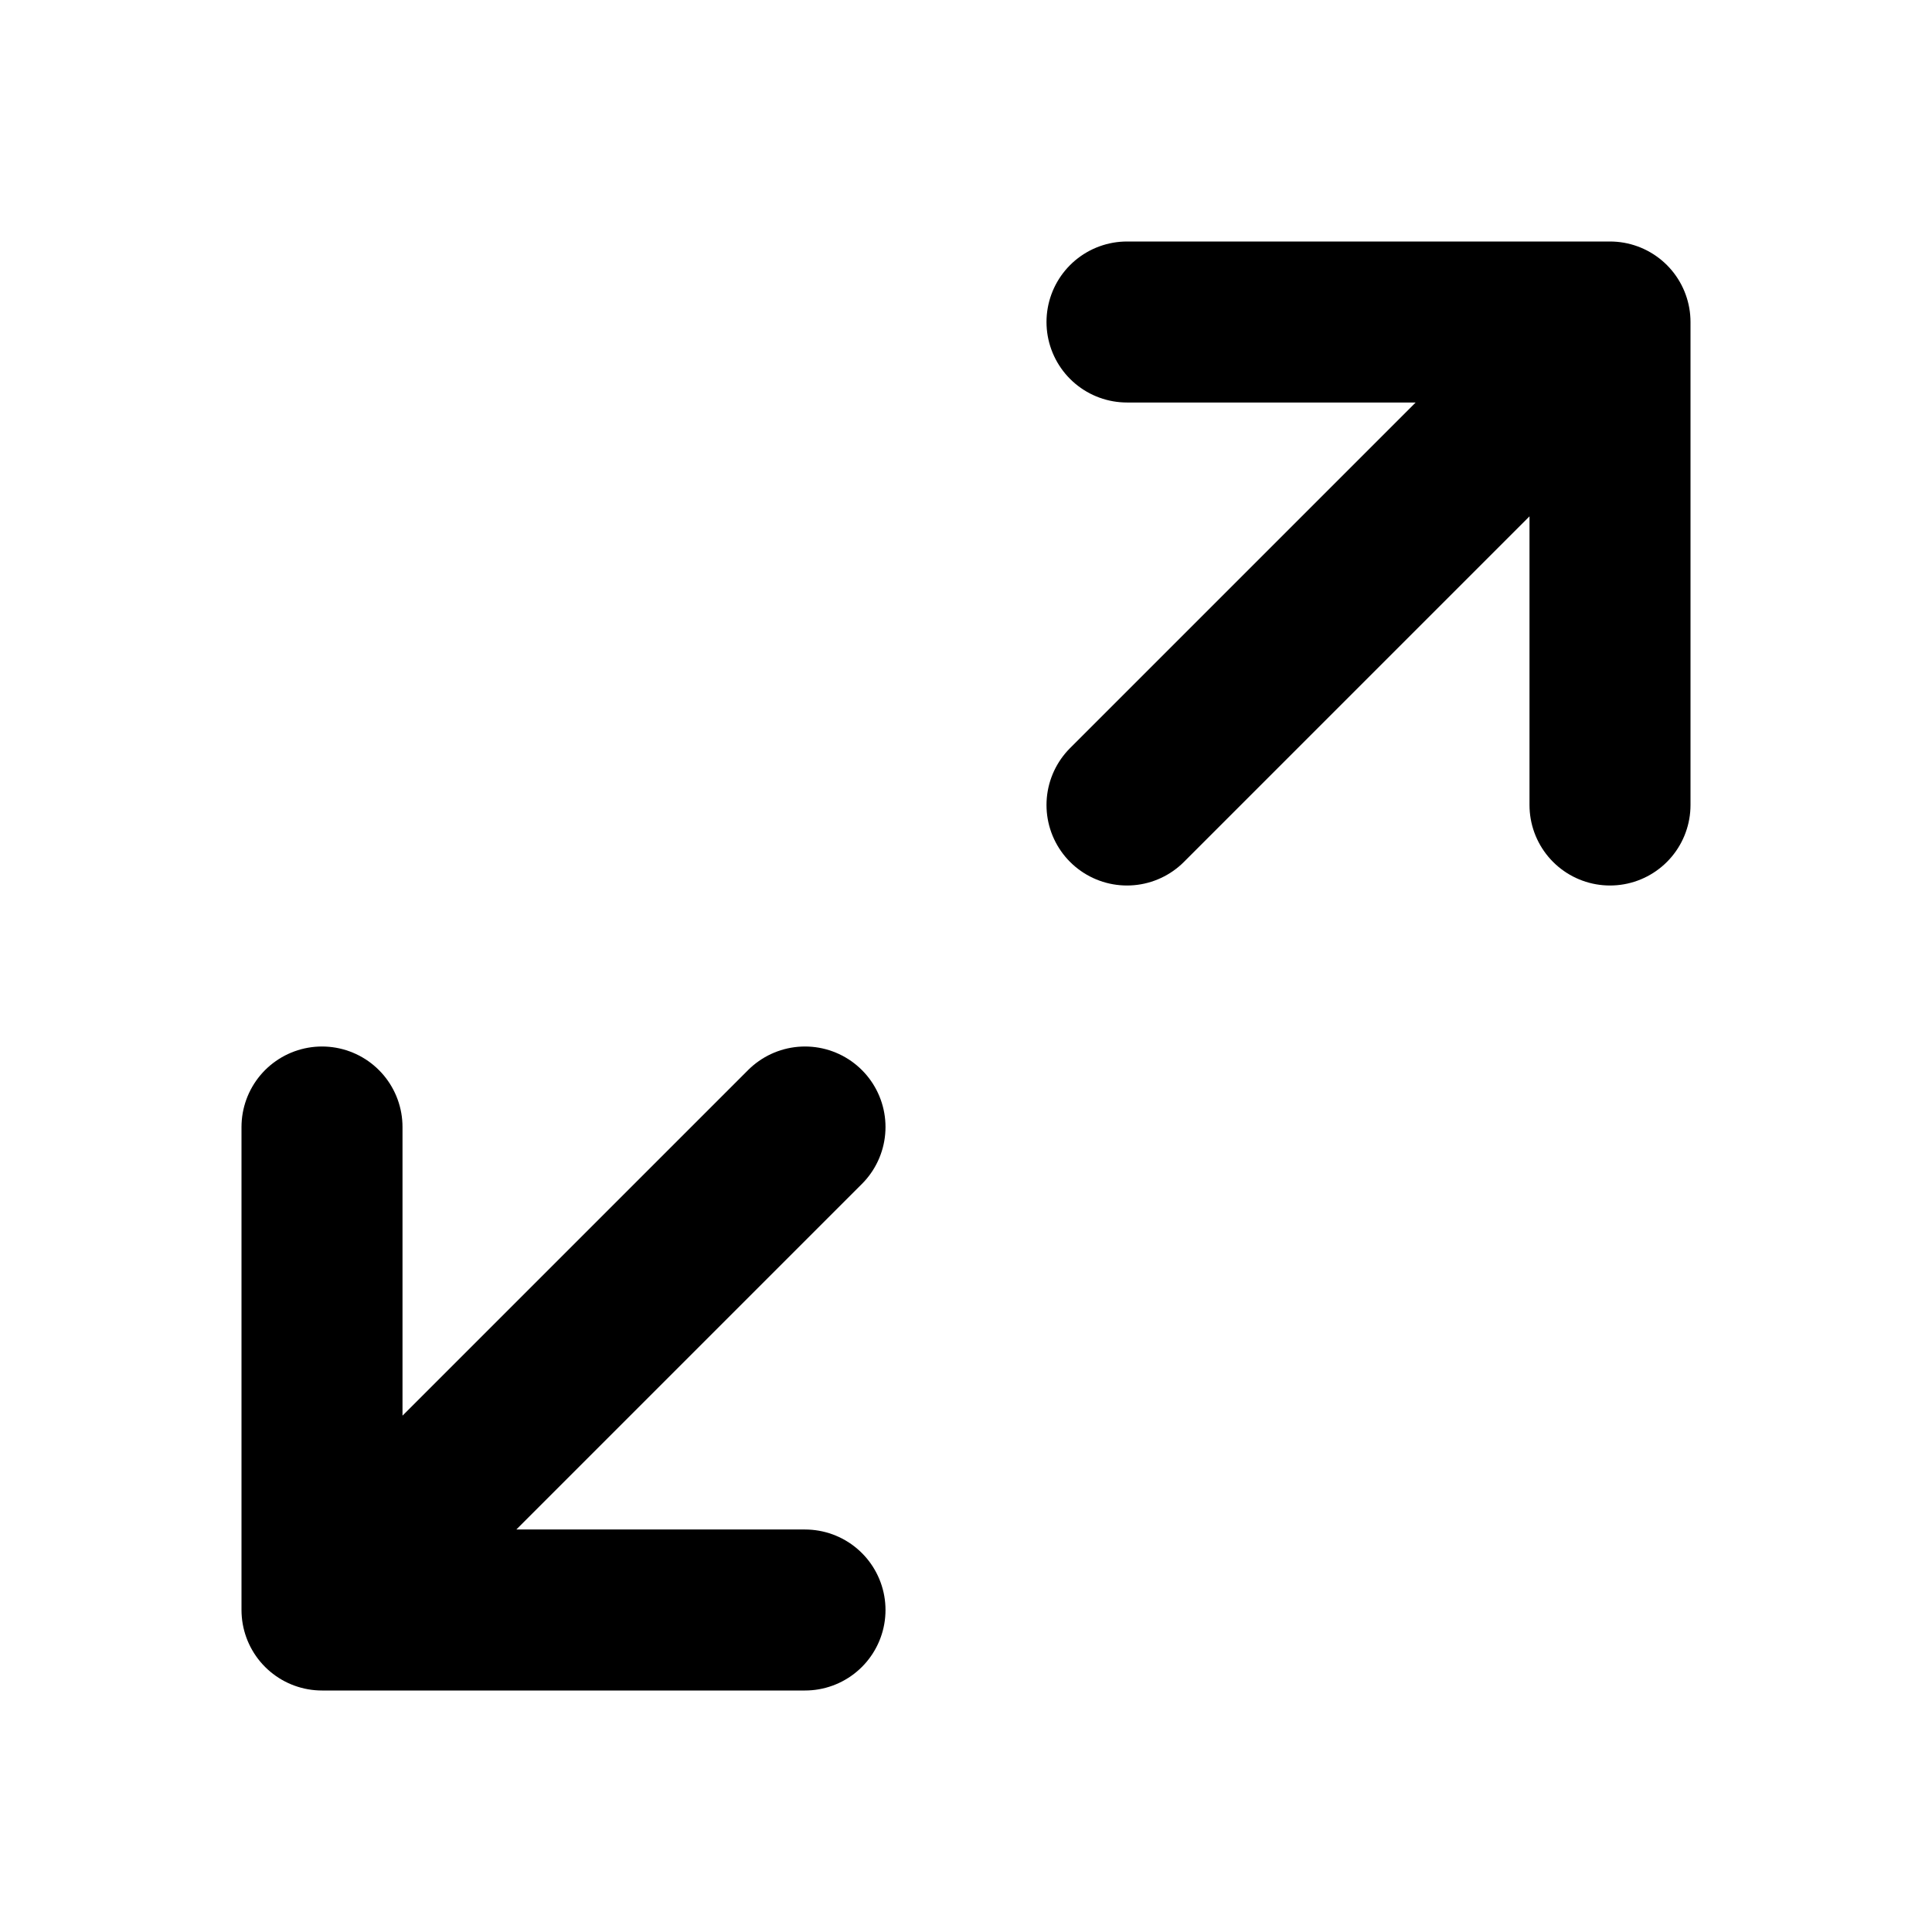
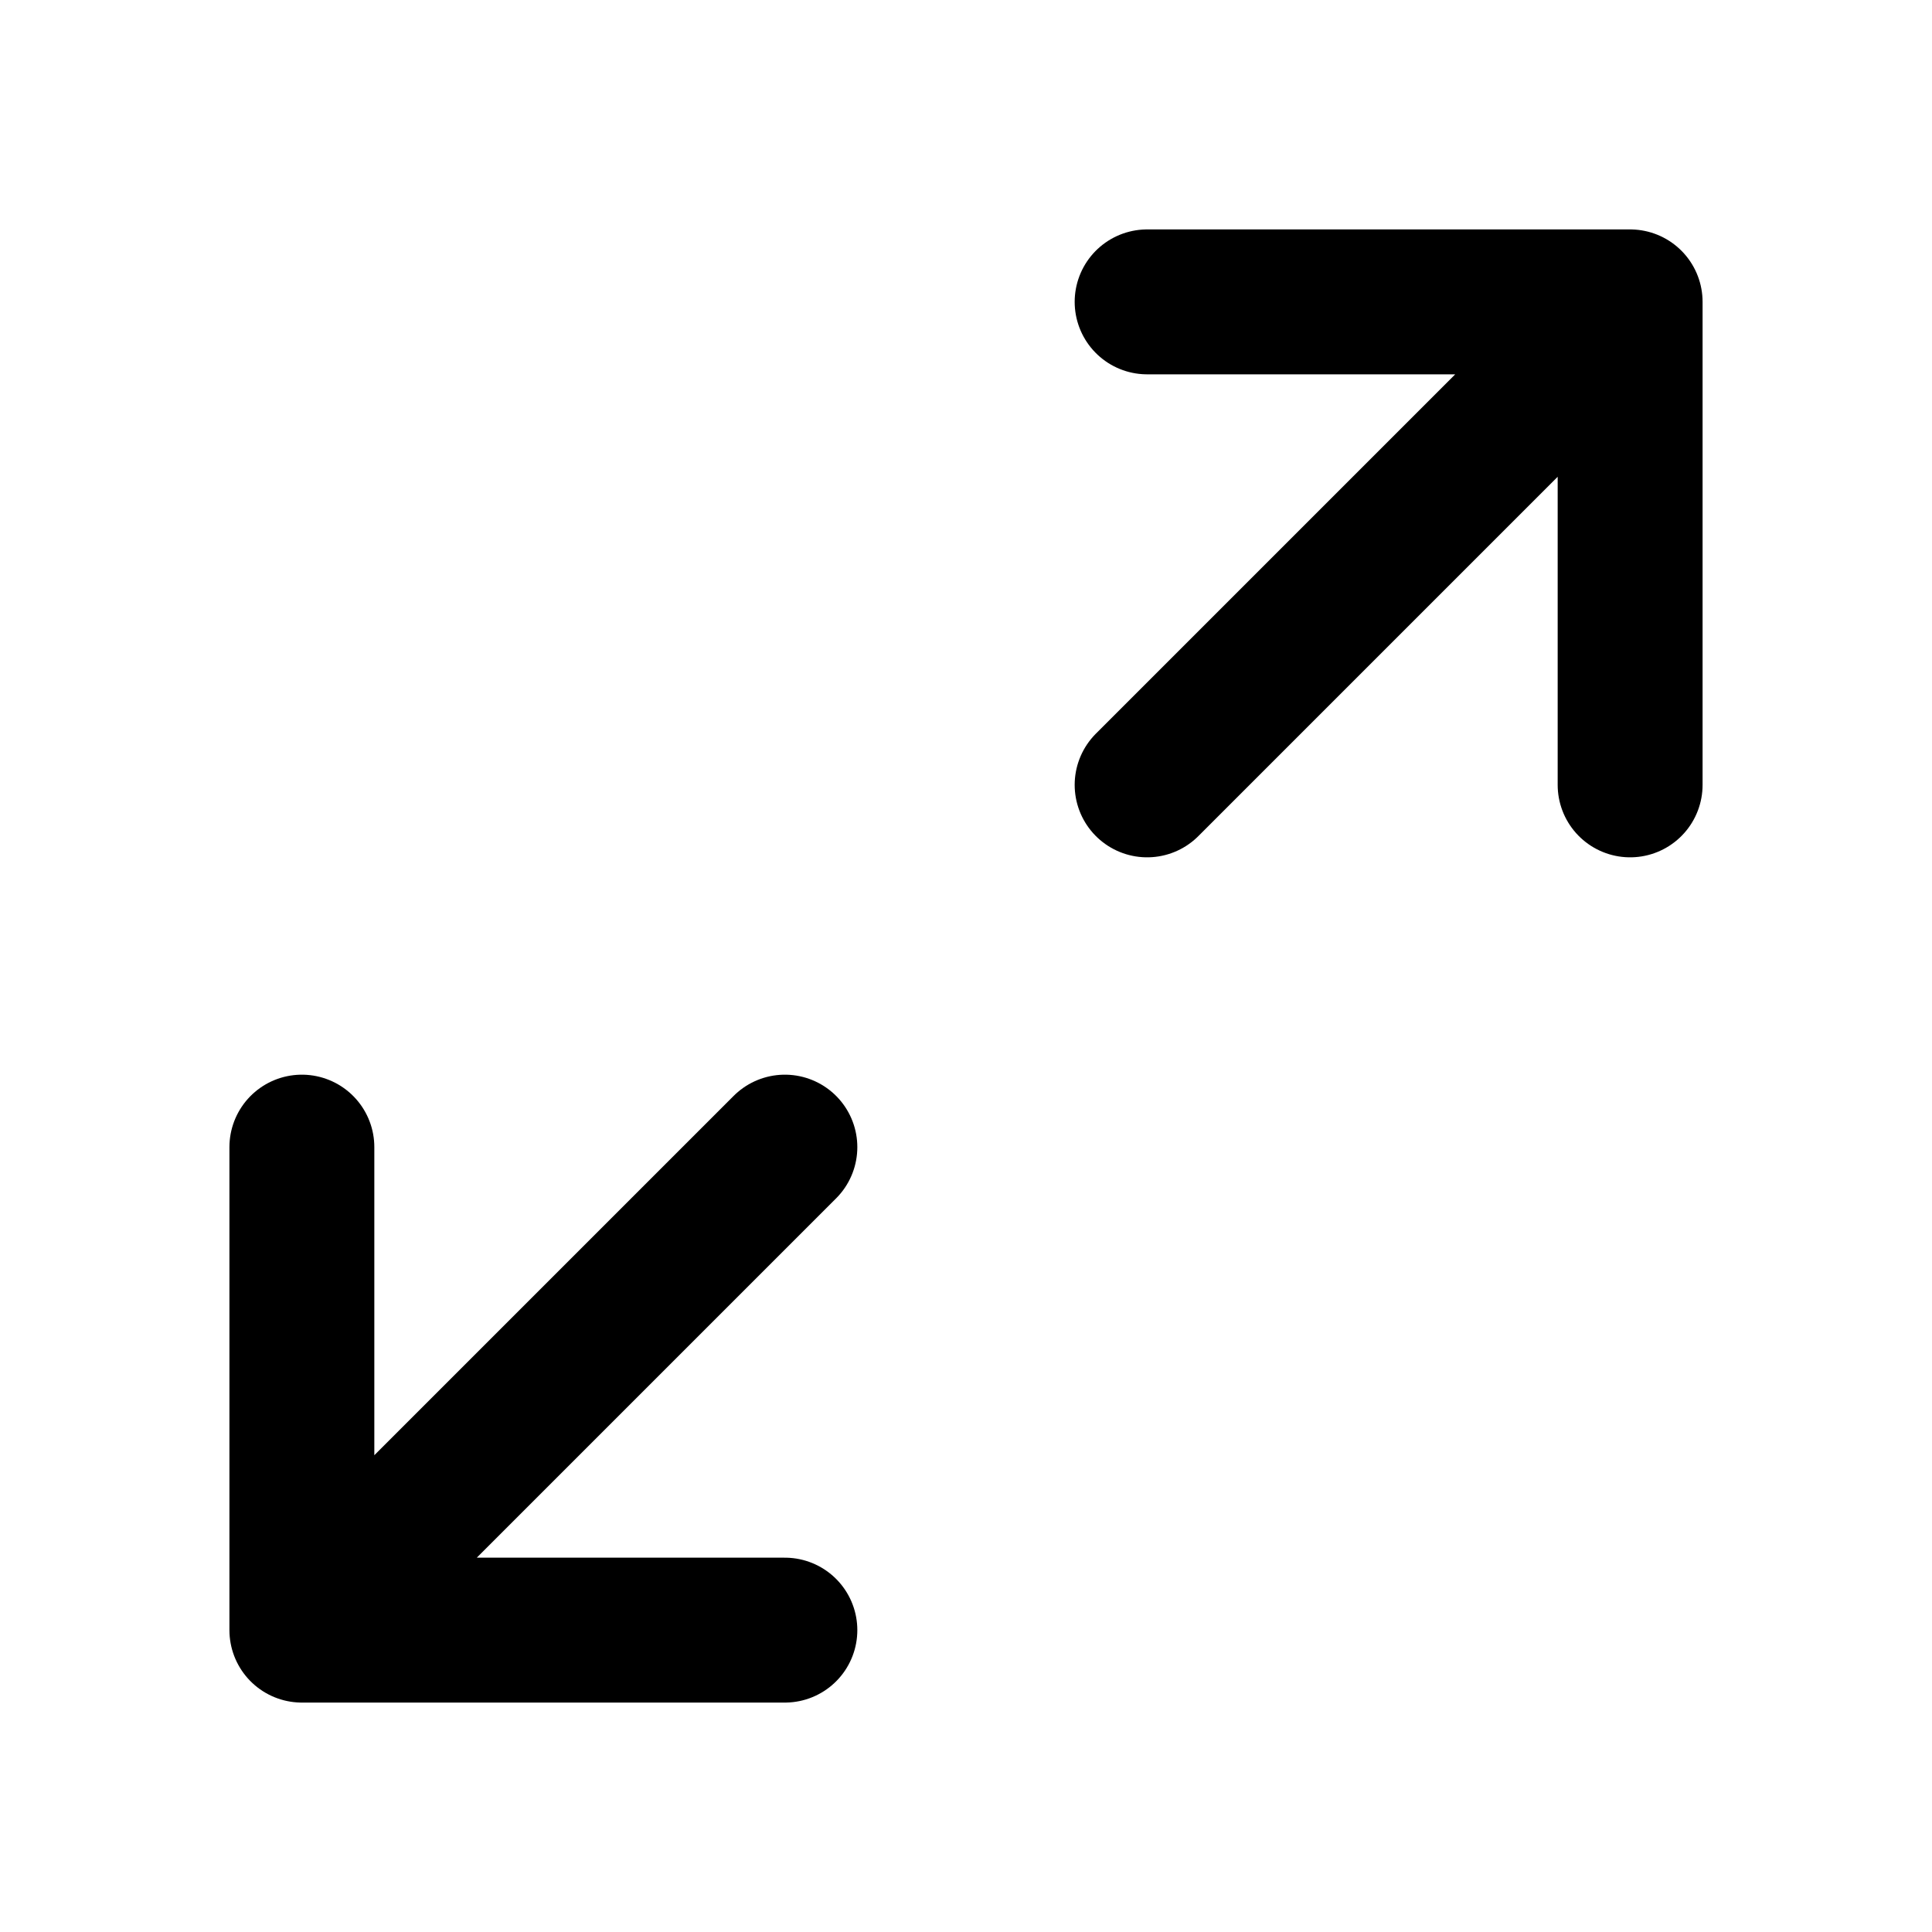
- <svg xmlns="http://www.w3.org/2000/svg" viewBox="0 0 24 24" fill="none" stroke="currentColor" stroke-width="2" stroke-linecap="round" stroke-linejoin="round">
-   <path d="M14 4h6v6M20 4l-6 6M10 20H4v-6m0 6 6-6" />
+ <svg xmlns="http://www.w3.org/2000/svg" viewBox="0 0 16 16" fill="none" stroke="#000" stroke-width="1.2" stroke-linecap="round" stroke-linejoin="round">
+   <path d="M9.5 2.5h4v4m0-4-4 4M6.5 13.5h-4v-4m0 4 4-4" />
</svg>
